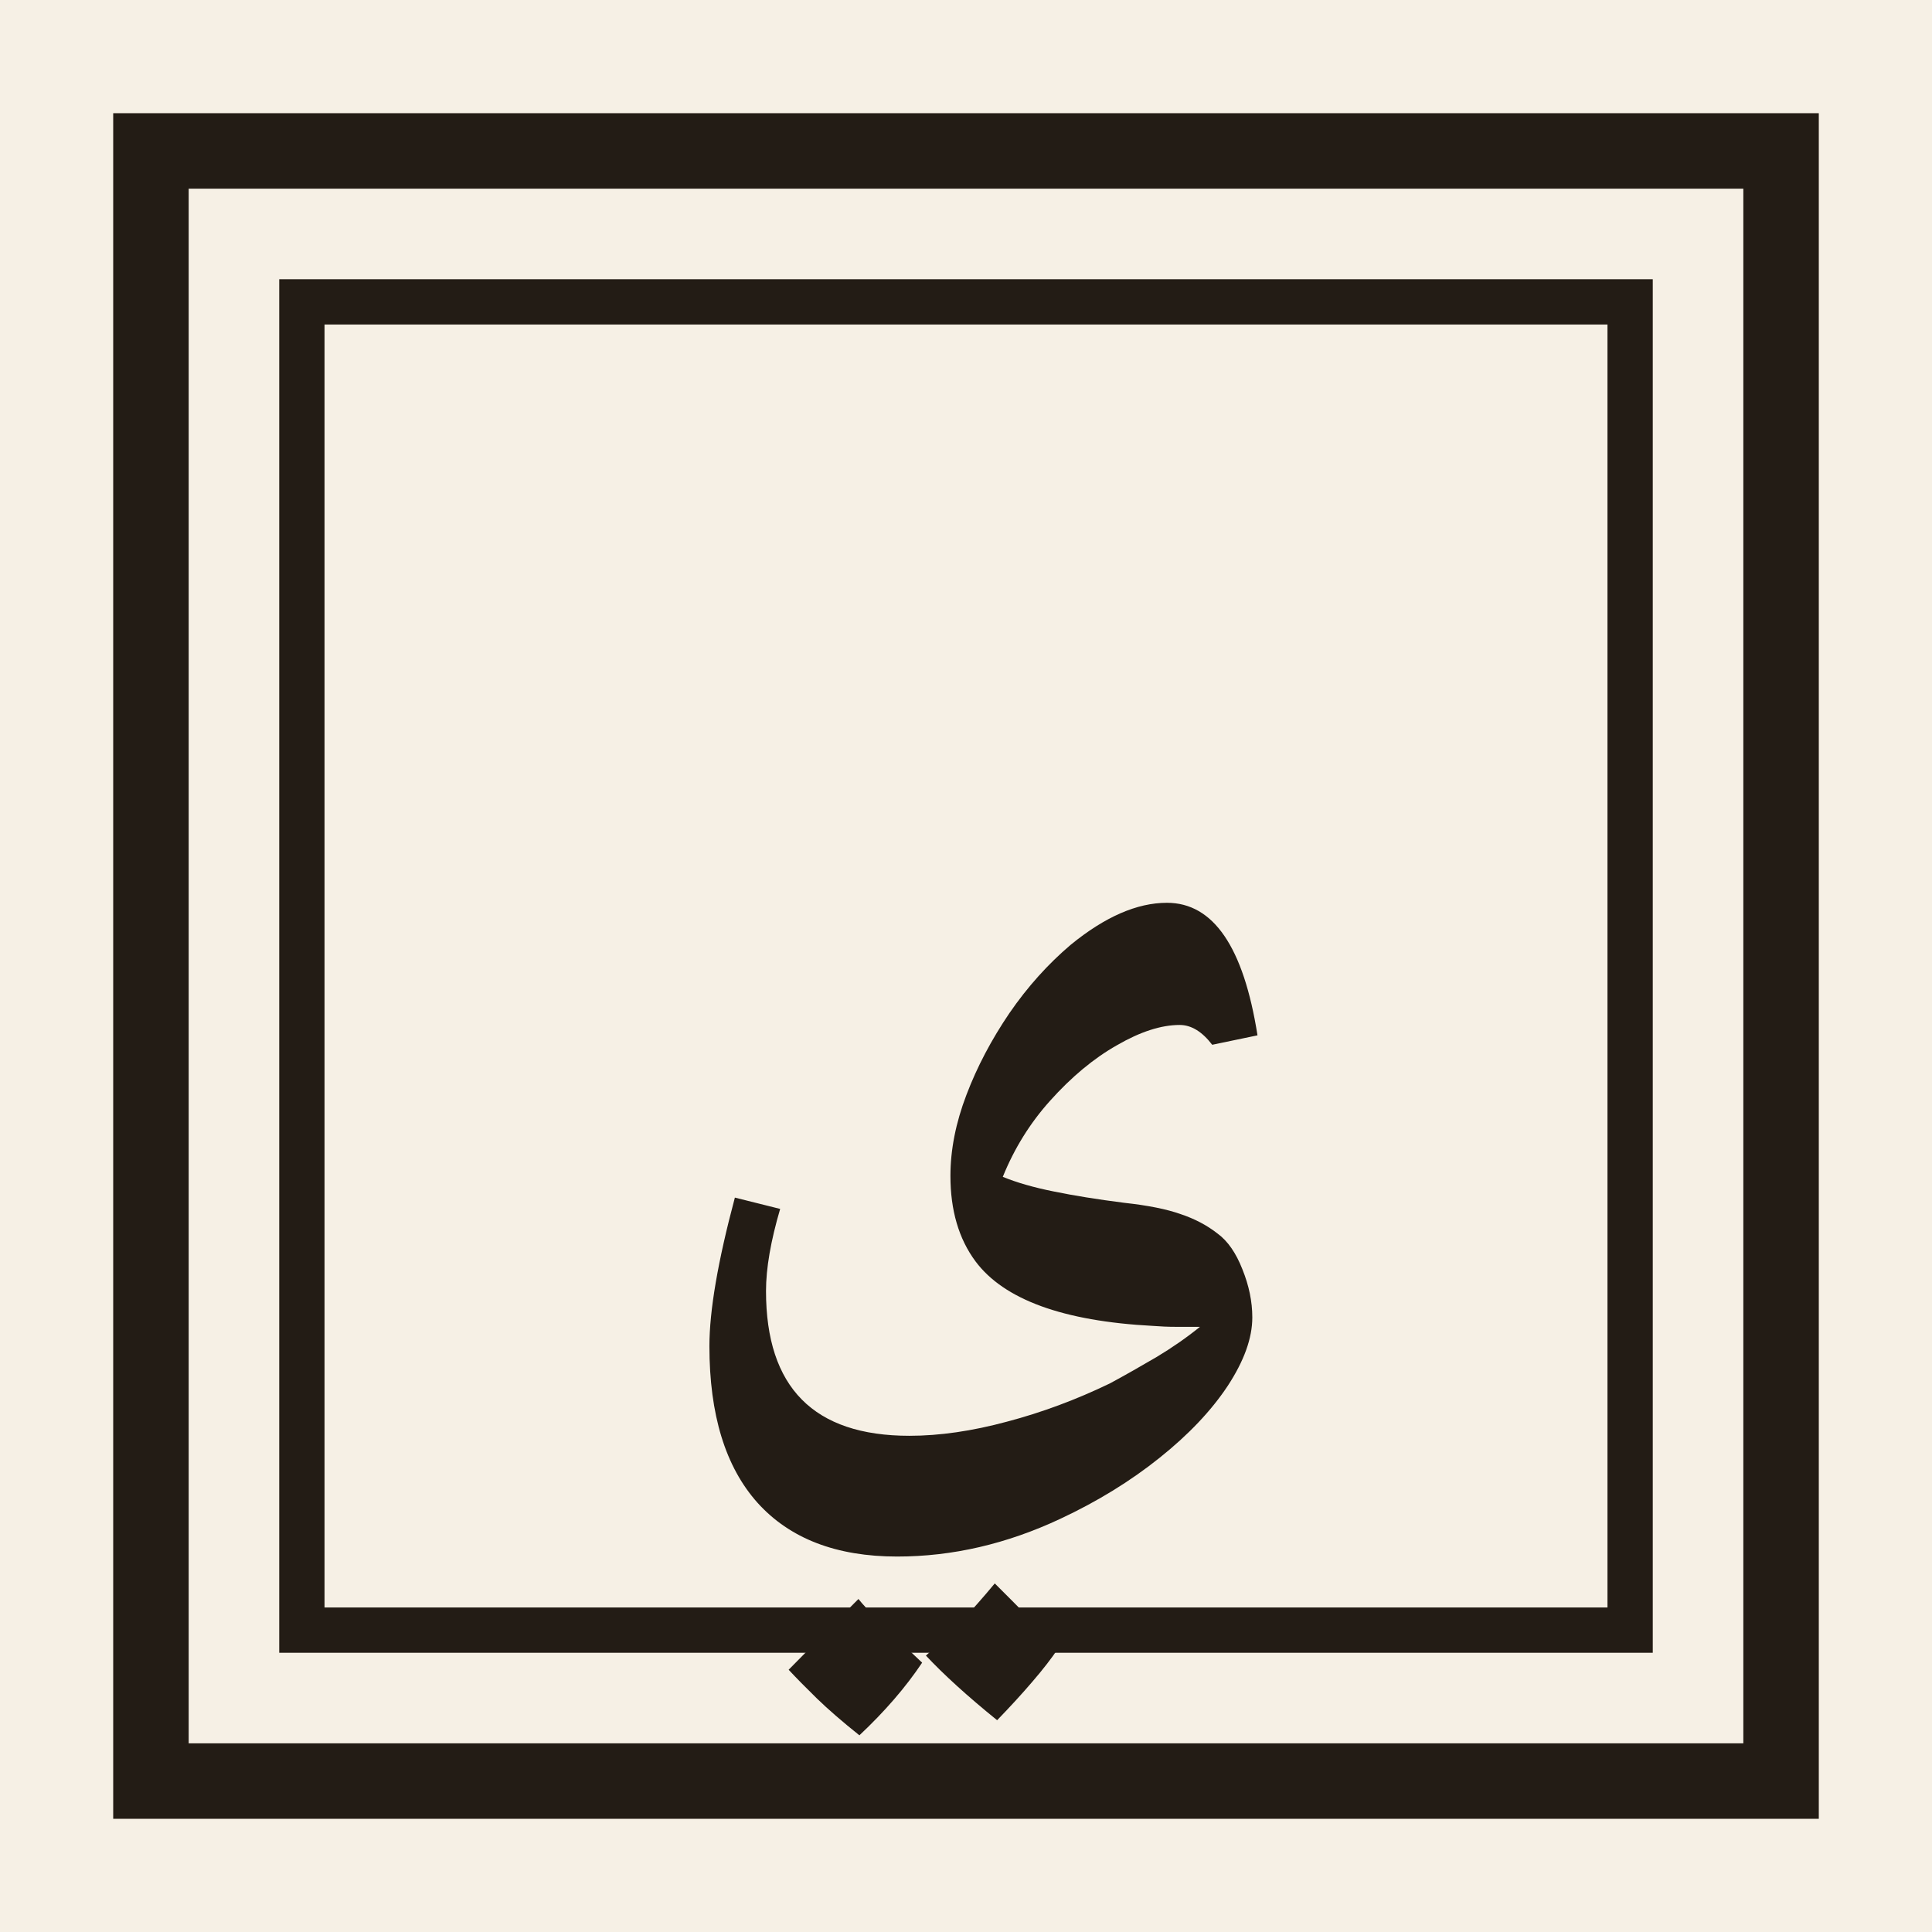
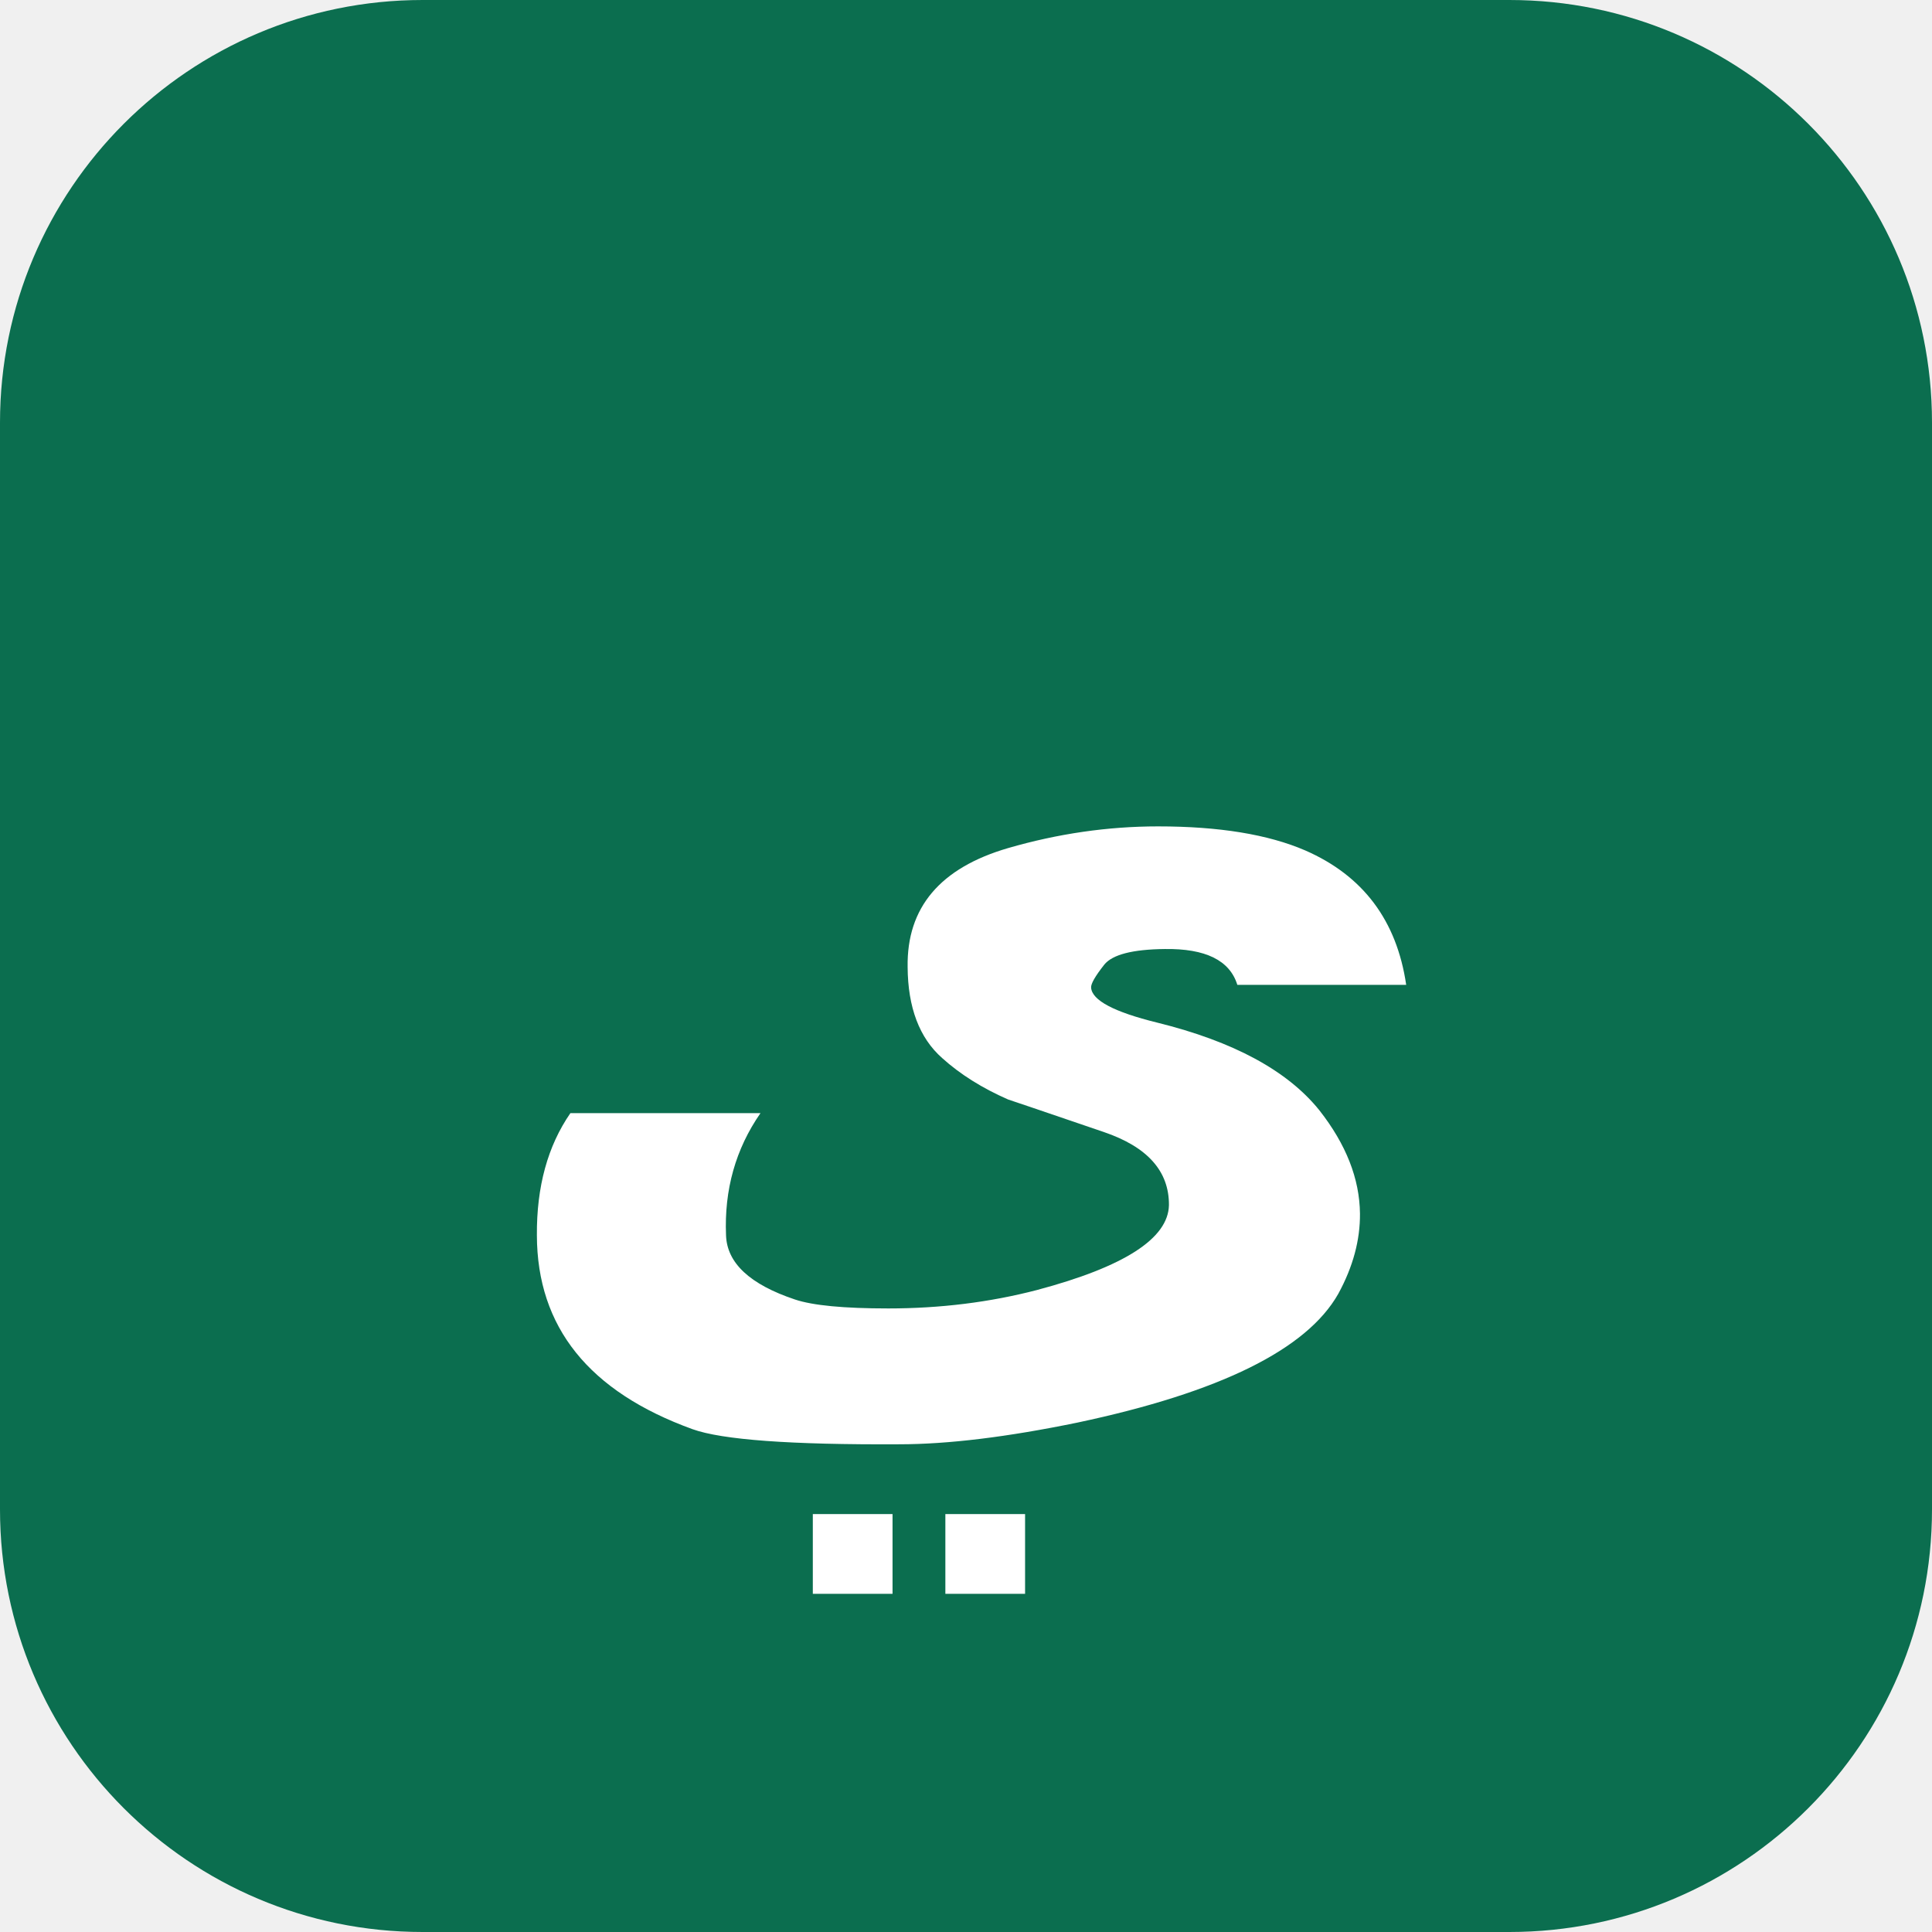
<svg xmlns="http://www.w3.org/2000/svg" viewBox="0 0 64 64">
-   <rect width="64" height="64" fill="#f6f0e5" />
-   <rect x="5" y="5" width="54" height="54" fill="none" stroke="#231c15" stroke-width="2.5" />
-   <rect x="10" y="10" width="44" height="44" fill="none" stroke="#231c15" stroke-width="1.5" />
-   <text x="32" y="43" font-family="'Noto Naskh Arabic', 'Amiri', 'Times New Roman', serif" font-size="34" font-weight="700" fill="#231c15" text-anchor="middle">ي</text>
+   <rect width="64" height="64" rx="14" fill="#0b6e4f" />
+   <text x="32" y="44" font-family="Cairo, 'IBM Plex Sans Arabic', Tahoma, sans-serif" font-size="36" font-weight="700" fill="#ffffff" text-anchor="middle">ي</text>
</svg>
